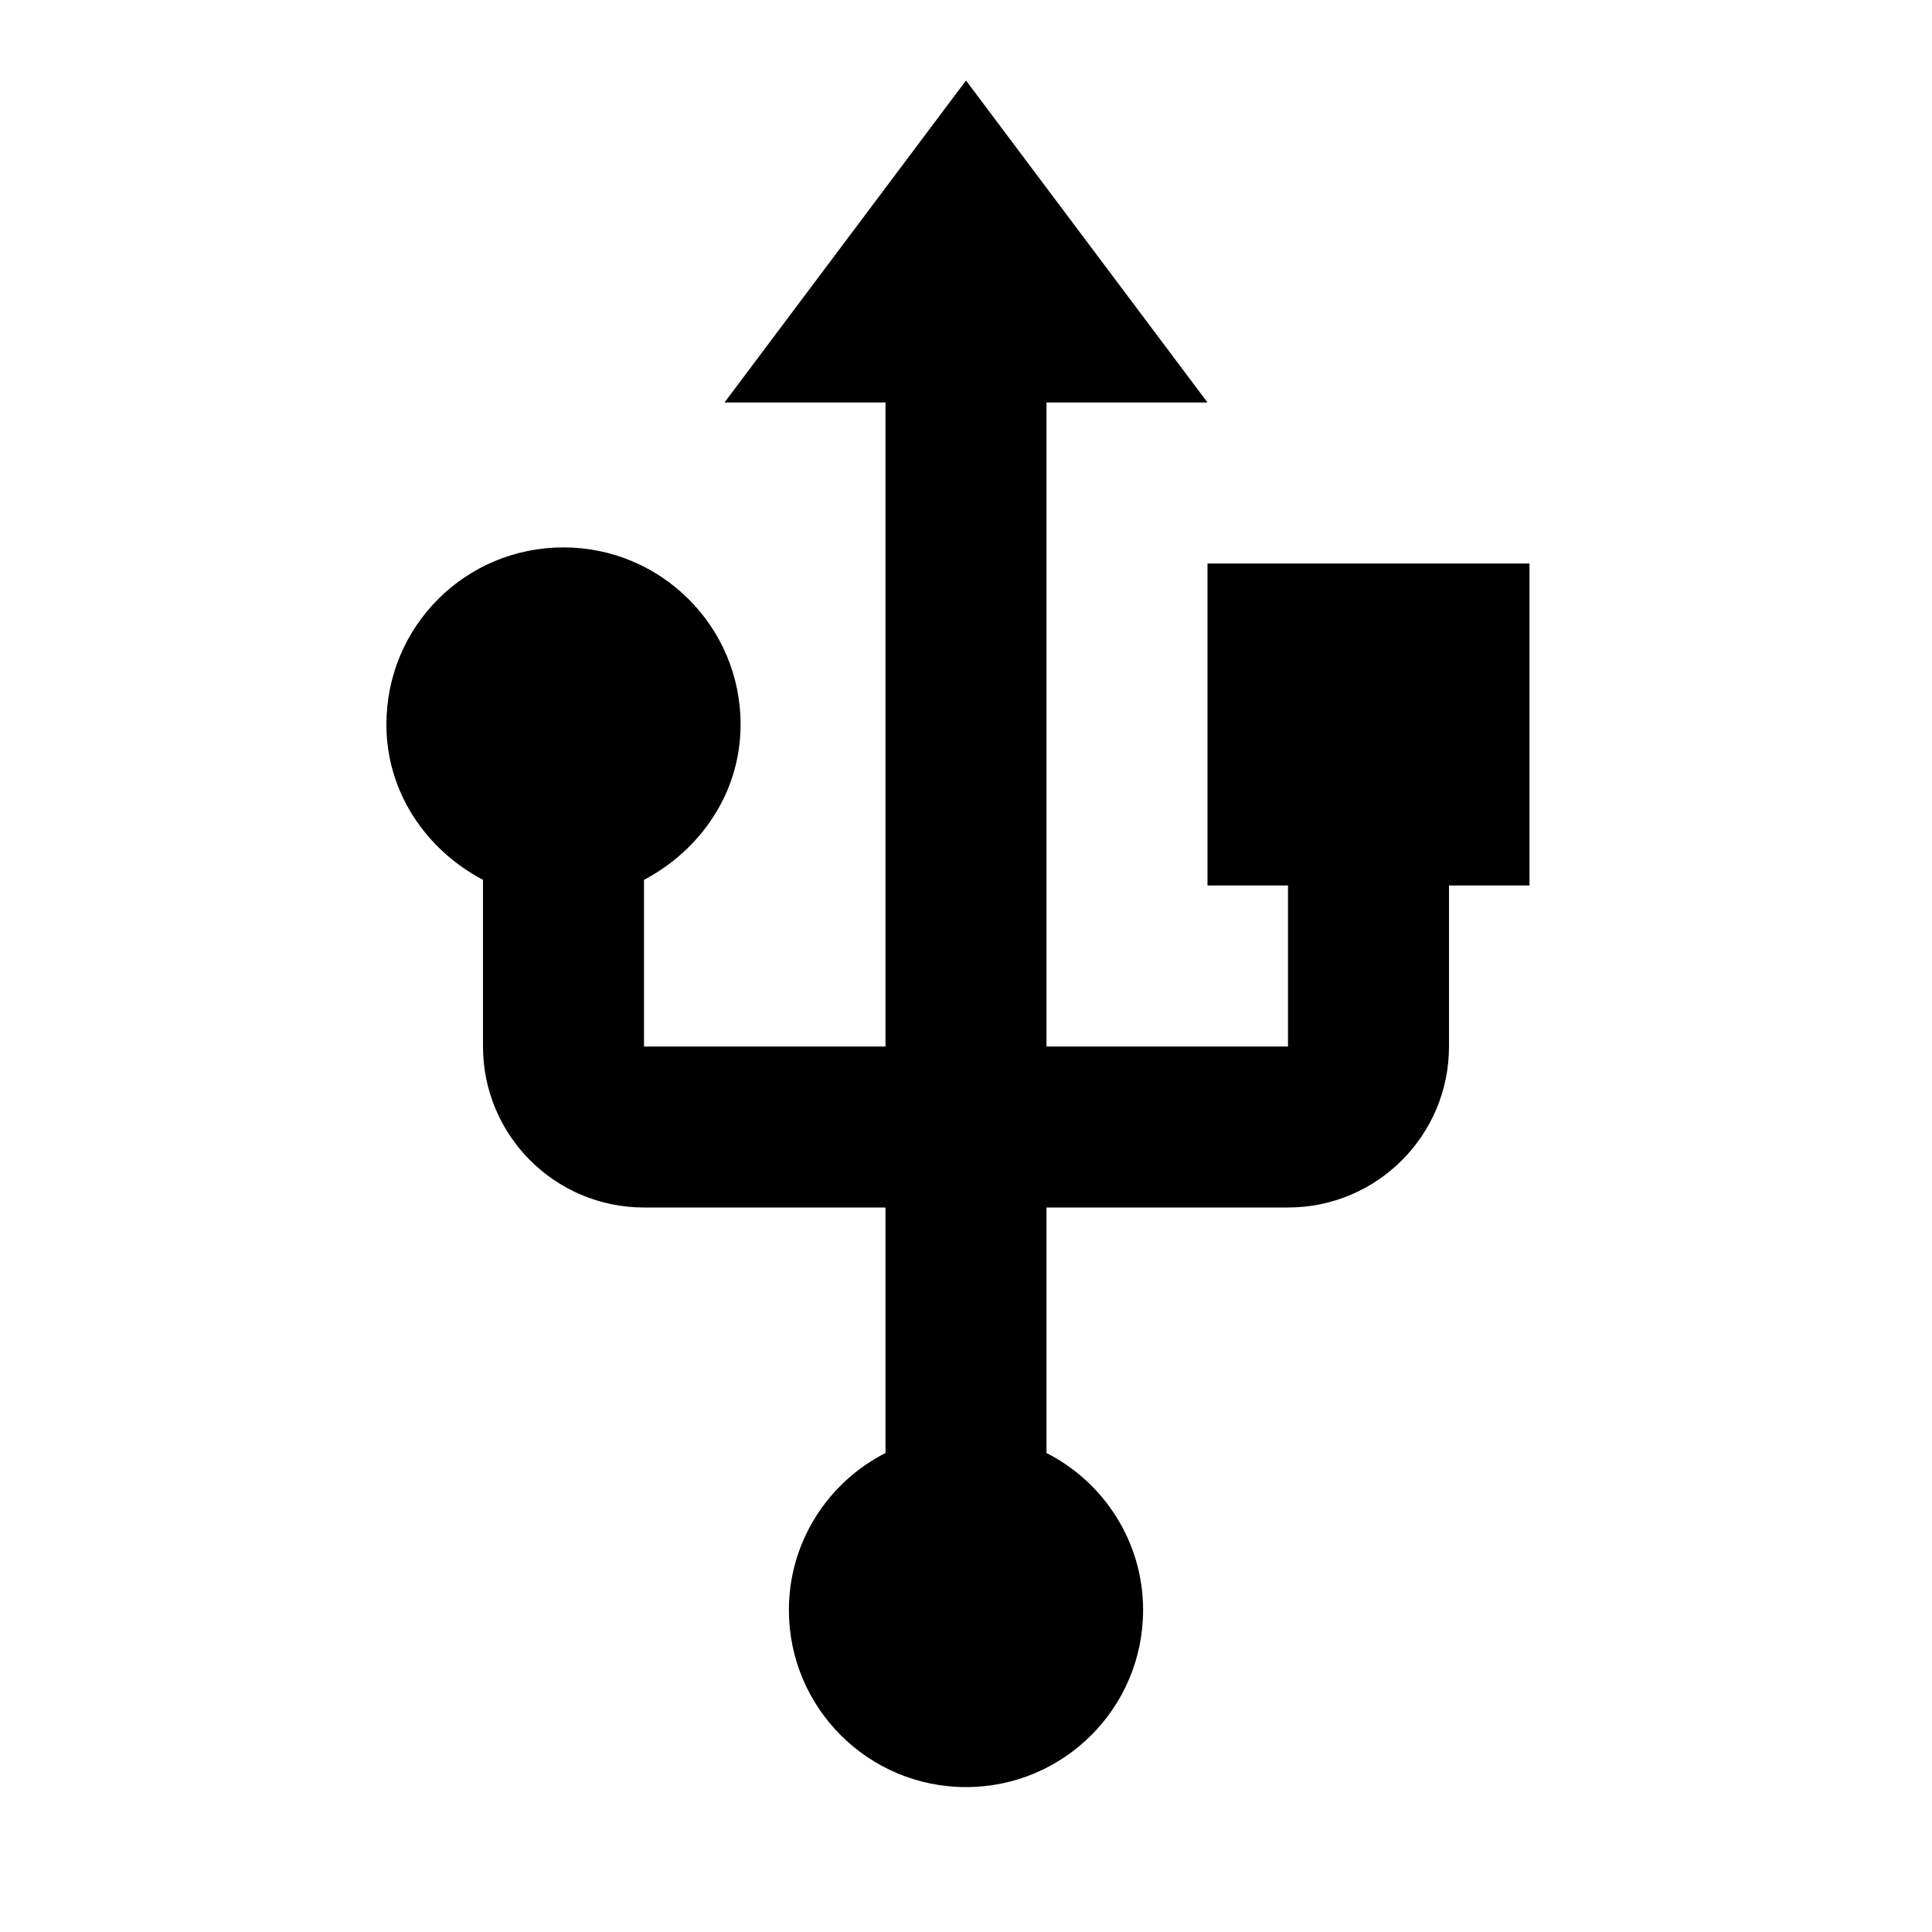
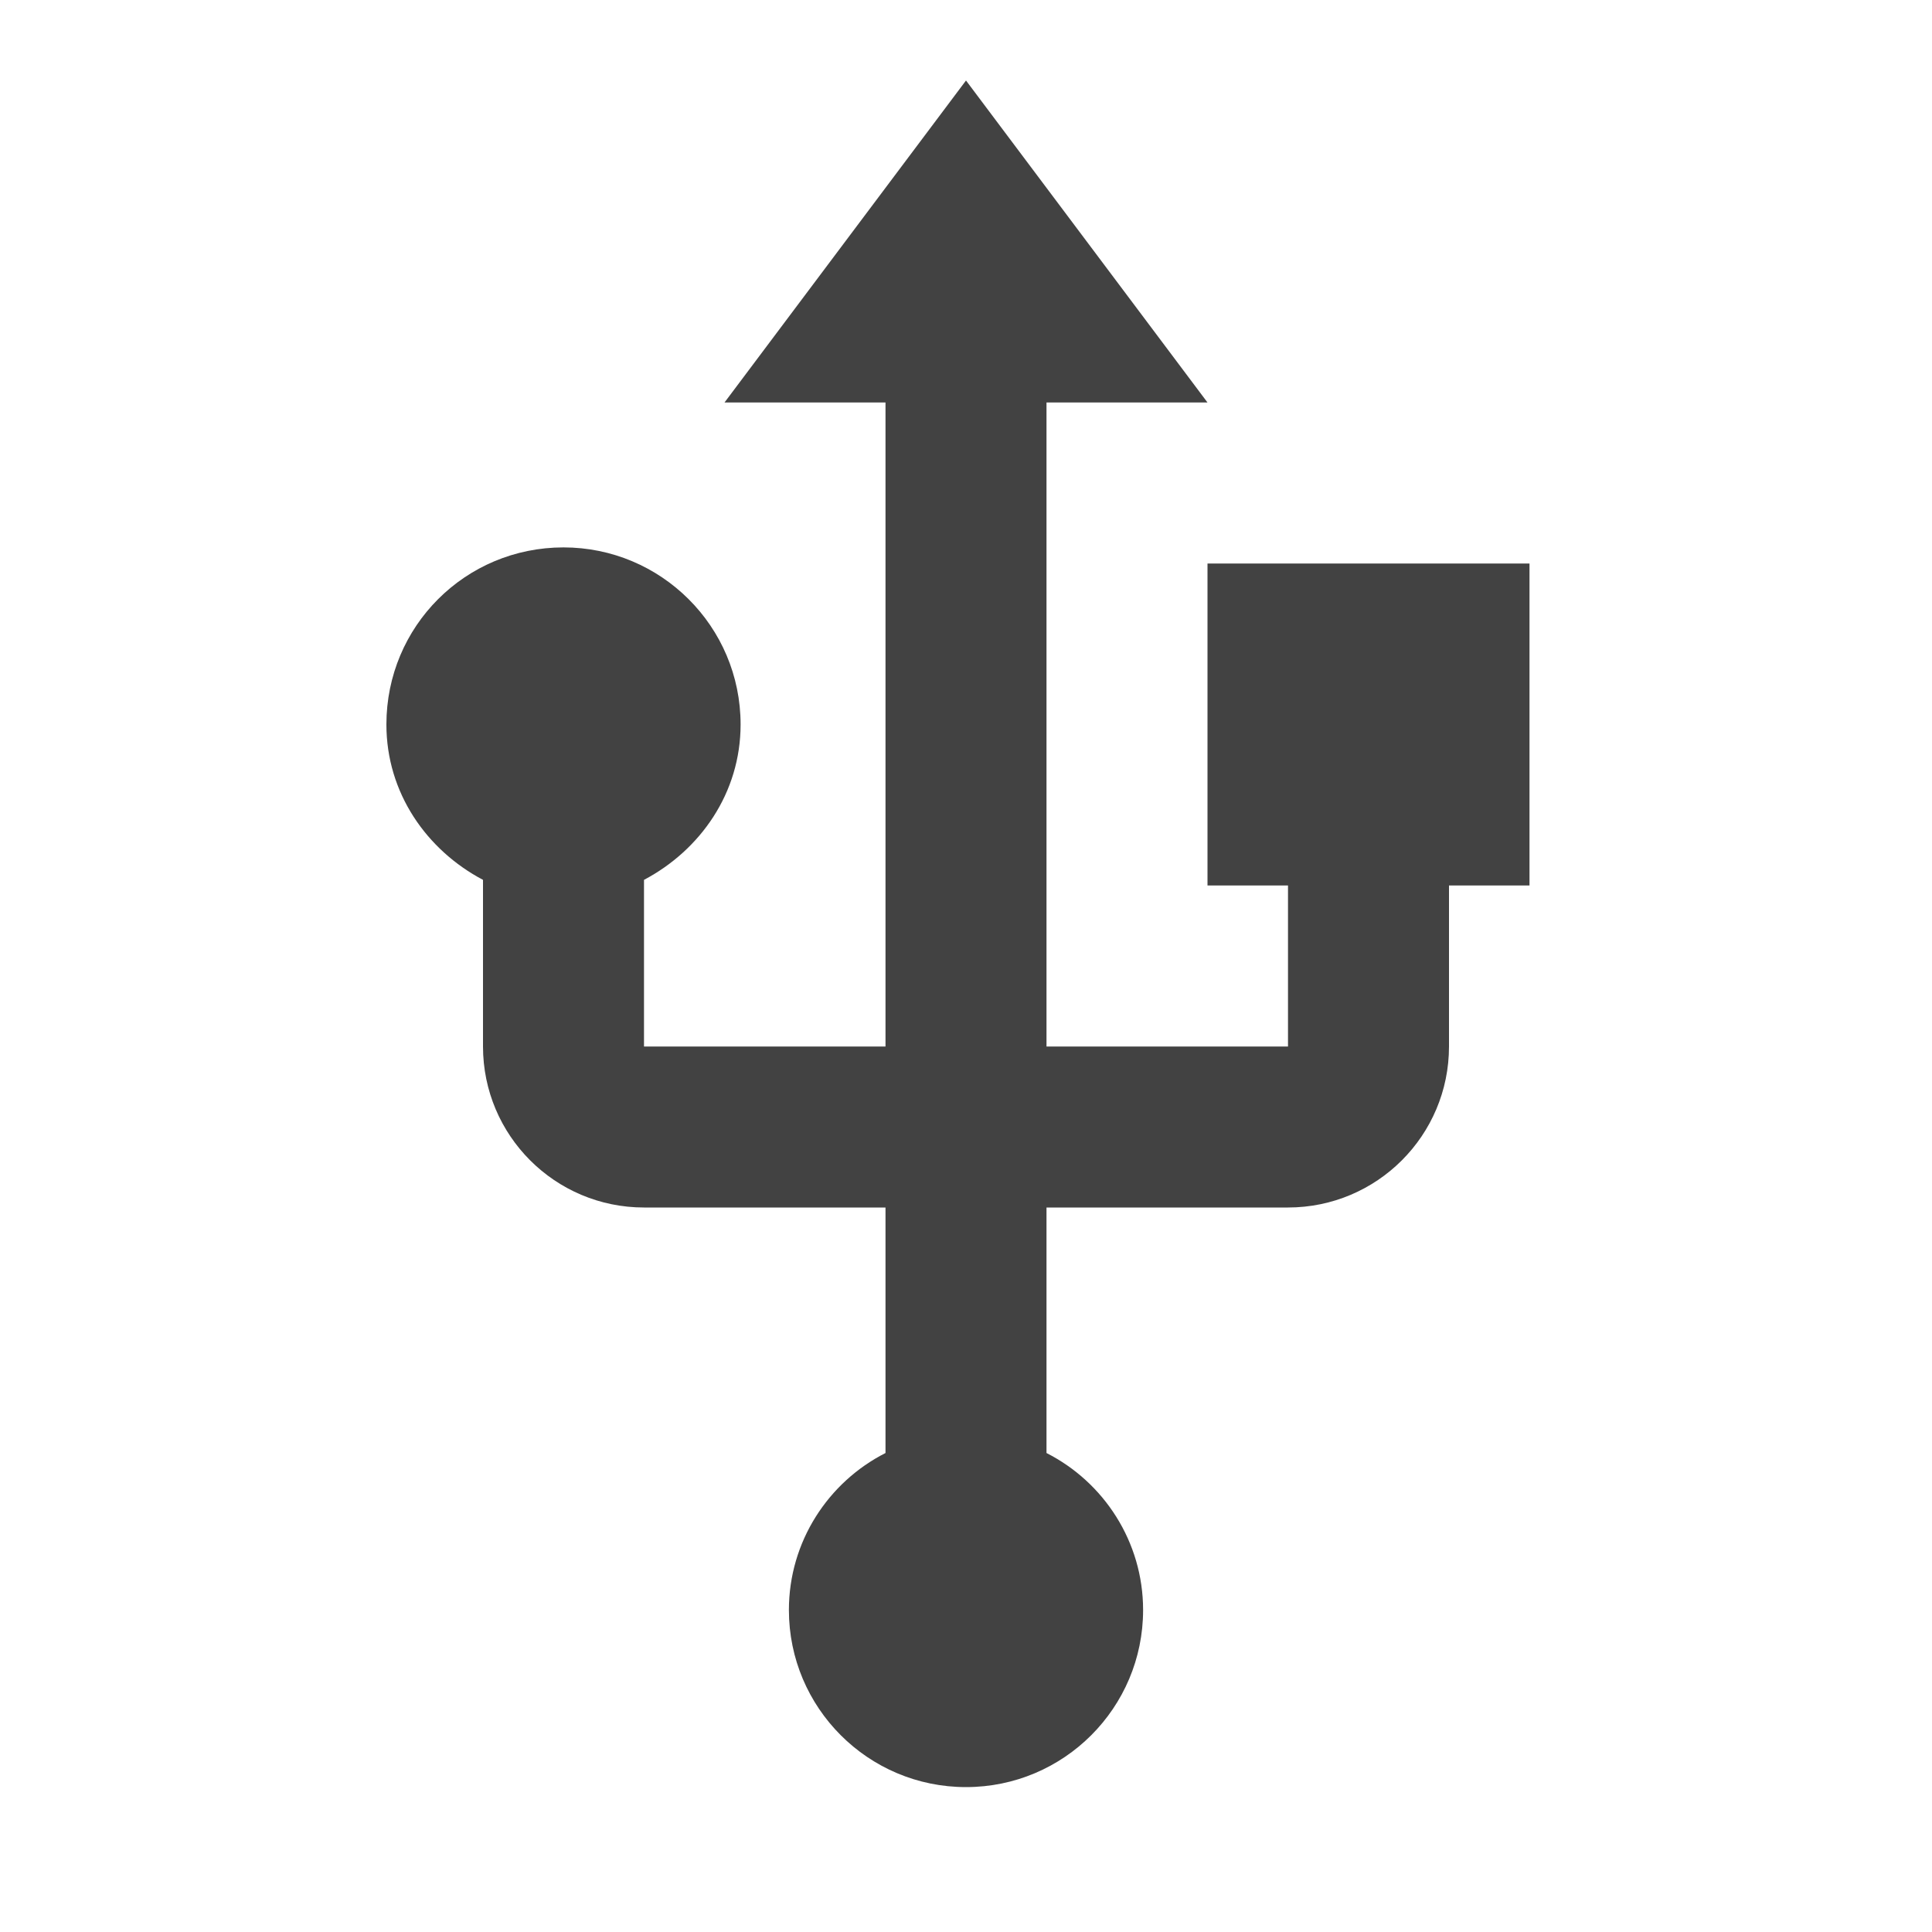
<svg xmlns="http://www.w3.org/2000/svg" version="1.1" width="24" height="24" viewBox="0 0 24 24">
-   <path d="M15,7V11H16V13H13V5H15L12,1L9,5H11V13H8V10.93C8.7,10.56 9.2,9.85 9.2,9C9.2,7.78 8.21,6.8 7,6.8C5.78,6.8 4.8,7.78 4.8,9C4.8,9.85 5.3,10.56 6,10.93V13A2,2 0 0,0 8,15H11V18.05C10.29,18.41 9.8,19.15 9.8,20A2.2,2.2 0 0,0 12,22.2A2.2,2.2 0 0,0 14.2,20C14.2,19.15 13.71,18.41 13,18.05V15H16A2,2 0 0,0 18,13V11H19V7H15Z" style="fill:424242" />
+   <path d="M15,7V11H16V13H13V5H15L12,1L9,5H11V13H8V10.93C8.7,10.56 9.2,9.85 9.2,9C9.2,7.78 8.21,6.8 7,6.8C5.78,6.8 4.8,7.78 4.8,9C4.8,9.85 5.3,10.56 6,10.93V13A2,2 0 0,0 8,15H11V18.05C10.29,18.41 9.8,19.15 9.8,20A2.2,2.2 0 0,0 12,22.2A2.2,2.2 0 0,0 14.2,20C14.2,19.15 13.71,18.41 13,18.05V15H16A2,2 0 0,0 18,13V11H19V7H15Z" style="fill:#424242" />
</svg>
